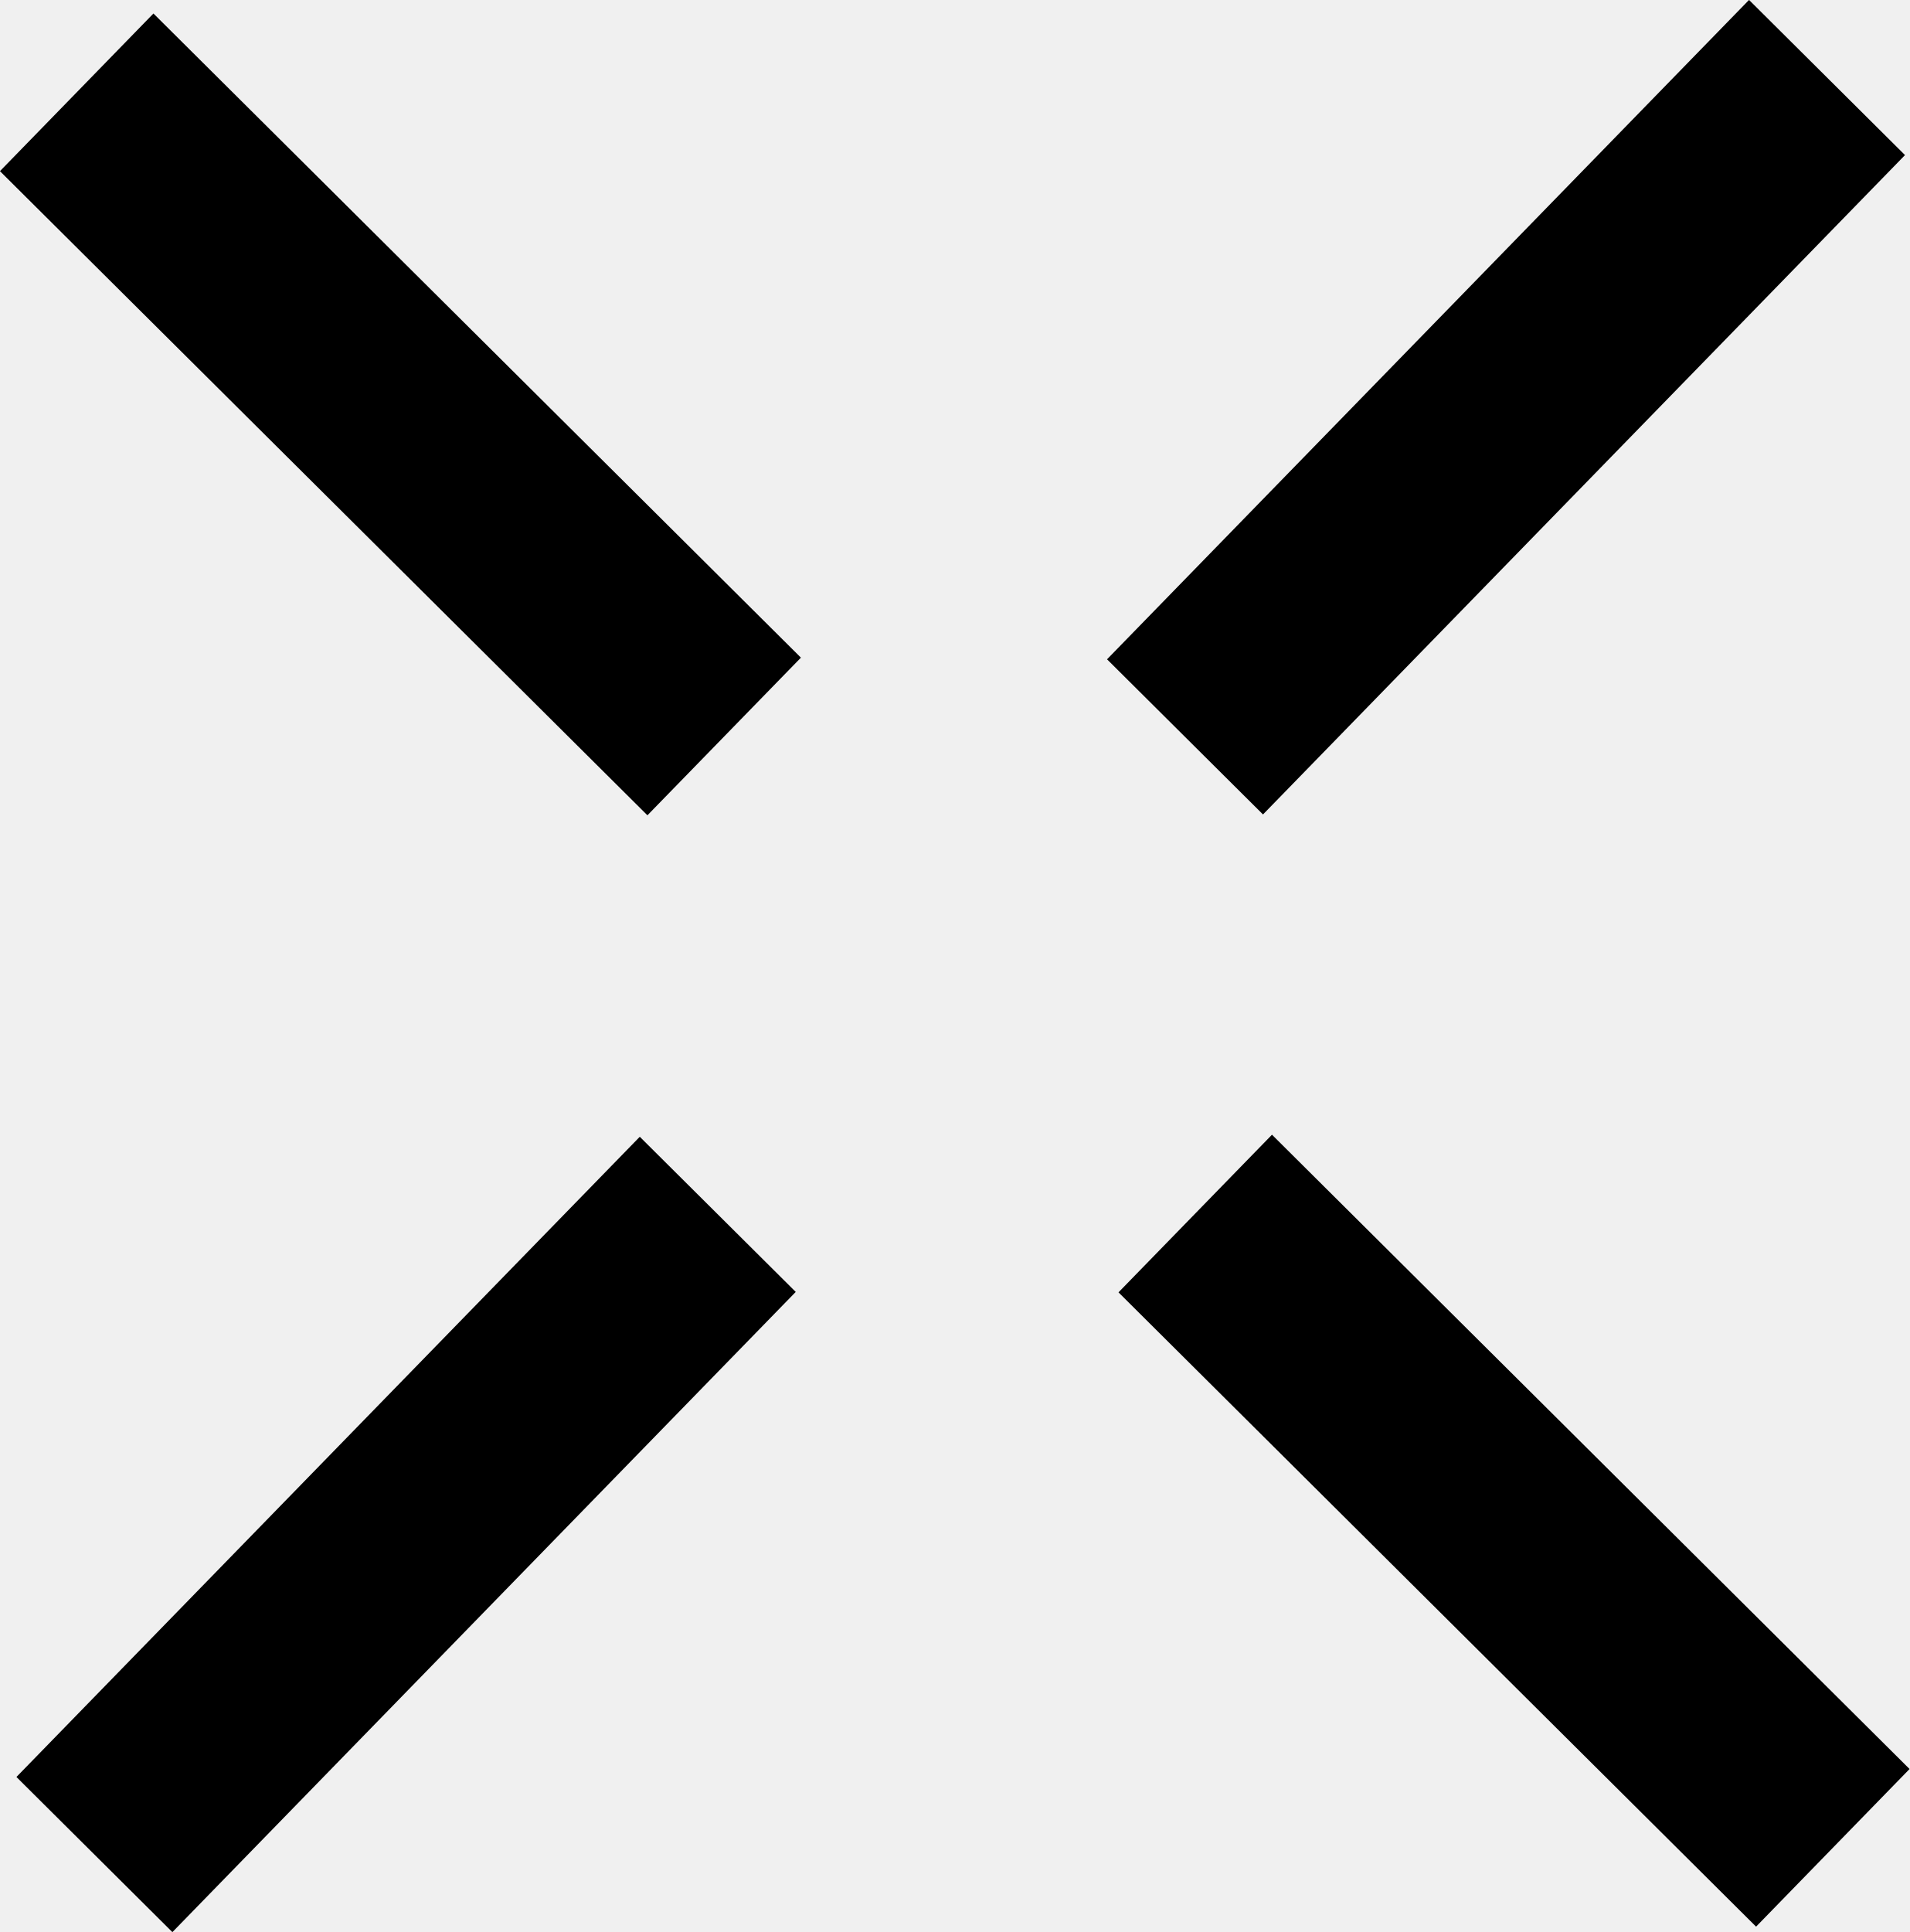
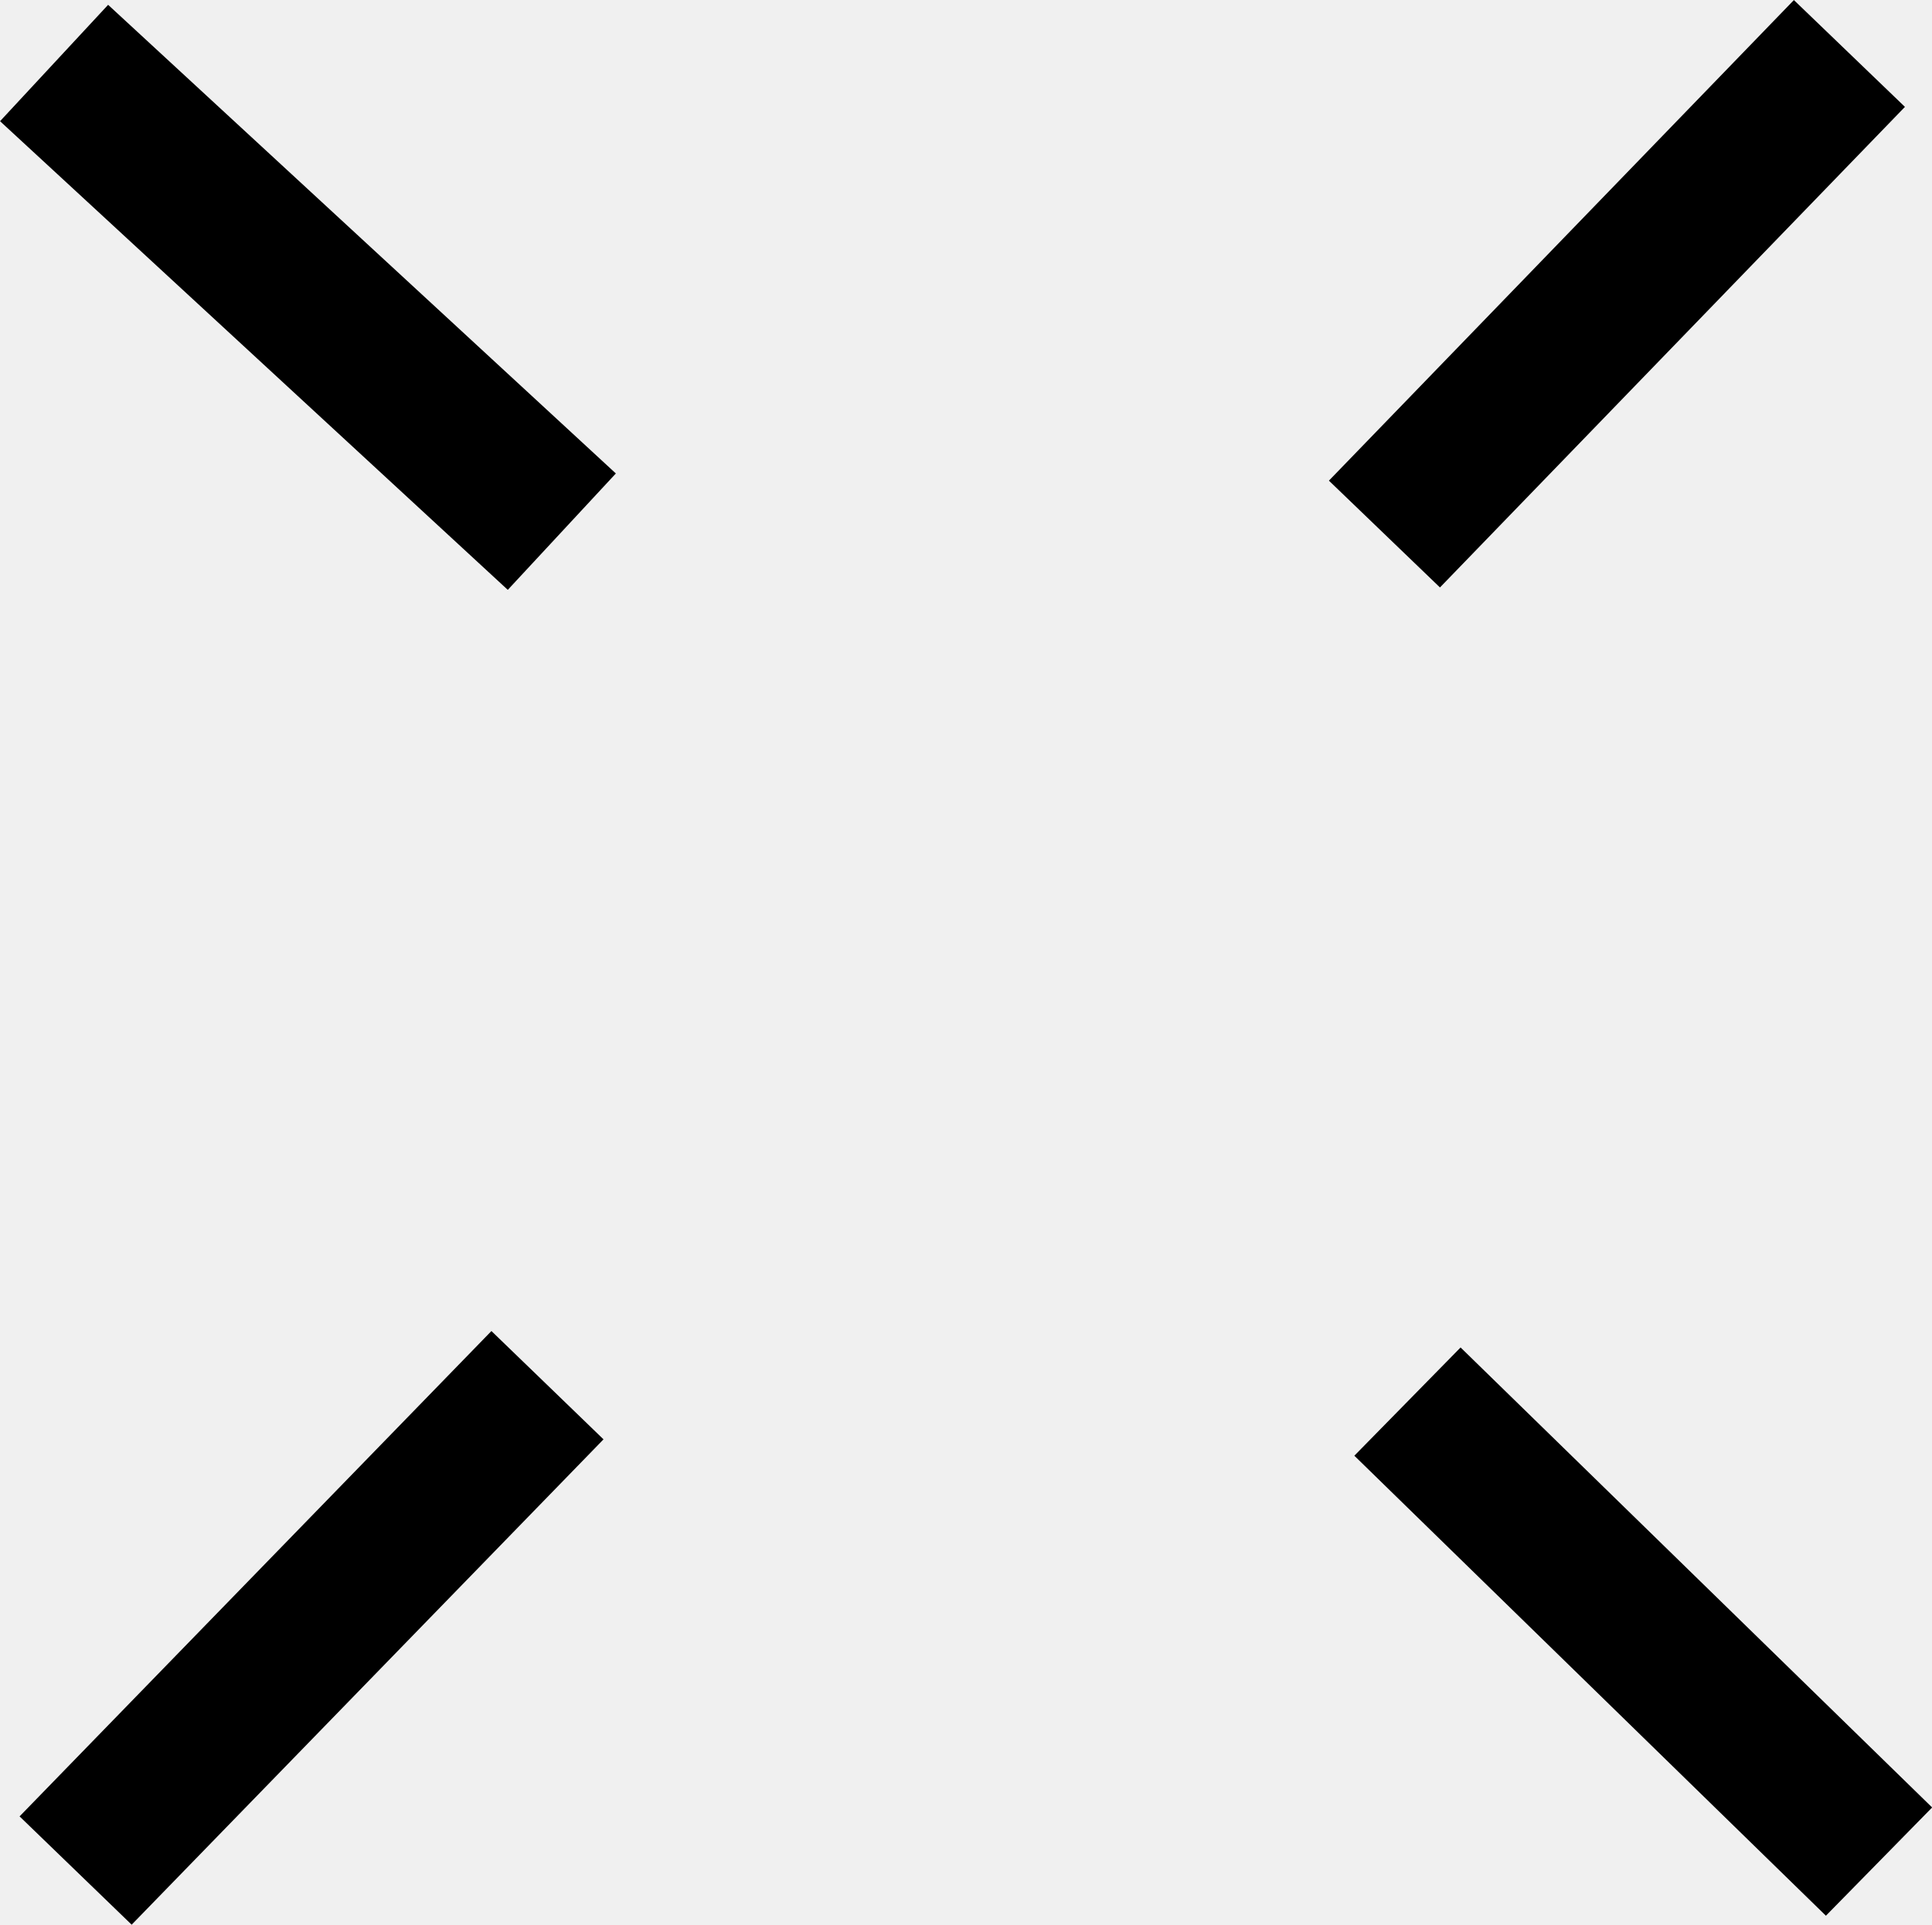
- <svg xmlns="http://www.w3.org/2000/svg" width="7.575mm" height="7.663mm" viewBox="0 0 7.575 7.663" version="1.1" id="svg6097">
+ <svg xmlns="http://www.w3.org/2000/svg" width="5.289mm" height="5.269mm" viewBox="0 0 5.289 5.269" version="1.1" id="svg6097">
  <defs id="defs6094">
    <symbol id="PetsOnLeash_Inv">
      <rect x="0.5" y="0.5" width="71" height="71" ry="6" style="stroke:none" id="rect17279" />
      <g style="fill:#ffffff;stroke:none" id="g17287">
        <path d="M 36.5,56.5 C 39,60.625 32.75,64 30.5,60 L 24.25,49.5 v 8.75 a 3.5,3.5 0 0 1 -7,0 V 35.5 L 12.5,32.75 c -2,-1.5 0,-4.5 2,-3.5 l 3,1.75 H 41 l 11,5.25 V 45 c 0,0.5 0,1.5 -1.25,1.5 v 11.875 a 3.5,3.5 0 0 1 -7,0 V 46.5 H 30.5 Z" id="path17281" />
        <path d="M 41,31 11,16.75 v -3 L 42,28.5 Z" id="path17283" />
        <path d="m 42,28.5 10,4.75 V 31.5 h 8 L 63,25 42,15 Z" id="path17285" />
      </g>
    </symbol>
  </defs>
-   <g id="layer1" transform="translate(-1.606299,-1.629555)">
-     <g id="g4631" transform="matrix(0.478859,0.4763087,-0.4712937,0.4839545,5.355398,-1.523237)">
-       <rect style="fill:#000000;fill-opacity:1;stroke-width:0.173" id="rect2335" width="1.292" height="5.404" x="6.64" y="-0.021" />
-       <rect style="fill:#000000;fill-opacity:1;stroke-width:0.17" id="rect2335-3" width="1.292" height="5.247" x="6.63" y="9.306" />
-       <rect style="fill:#000000;fill-opacity:1;stroke-width:0.171" id="rect2335-6" width="1.292" height="5.282" x="6.679" y="-14.564" transform="rotate(90)" />
-       <rect style="fill:#000000;fill-opacity:1;stroke-width:0.172" id="rect2335-7" width="1.292" height="5.364" x="6.644" y="-5.345" transform="rotate(90)" />
+   <g id="layer1" transform="translate(-6.485908,-2.573303)">
+     <g id="g5152" transform="matrix(0.9465134,0,0,0.9369254,0.08508557,0.687094)">
+       <g id="g326" transform="matrix(0.8648568,0,0,0.8710998,0.9151138,0.2582412)" style="stroke:#000000;stroke-opacity:1">
+         <path style="fill:#ffffff;stroke:#000000;stroke-width:0.516;stroke-dasharray:none;stroke-opacity:1" d="M 12.946,2.194 11.391,3.806" id="path5911" />
+         <path style="fill:#ffffff;stroke:#000000;stroke-width:0.522;stroke-dasharray:none;stroke-opacity:1" d="M 8.592,6.661 7.014,8.289" id="path5911-6" />
+         <path style="fill:#ffffff;stroke:#000000;stroke-width:0.508;stroke-dasharray:none;stroke-opacity:1" d="M 13.045,8.259 11.468,6.716" id="path5911-7" />
+         <path style="fill:#ffffff;stroke:#000000;stroke-width:0.532;stroke-dasharray:none;stroke-opacity:1" d="M 8.64,3.798 6.942,2.226" id="path5911-7-5" />
+       </g>
    </g>
  </g>
</svg>
